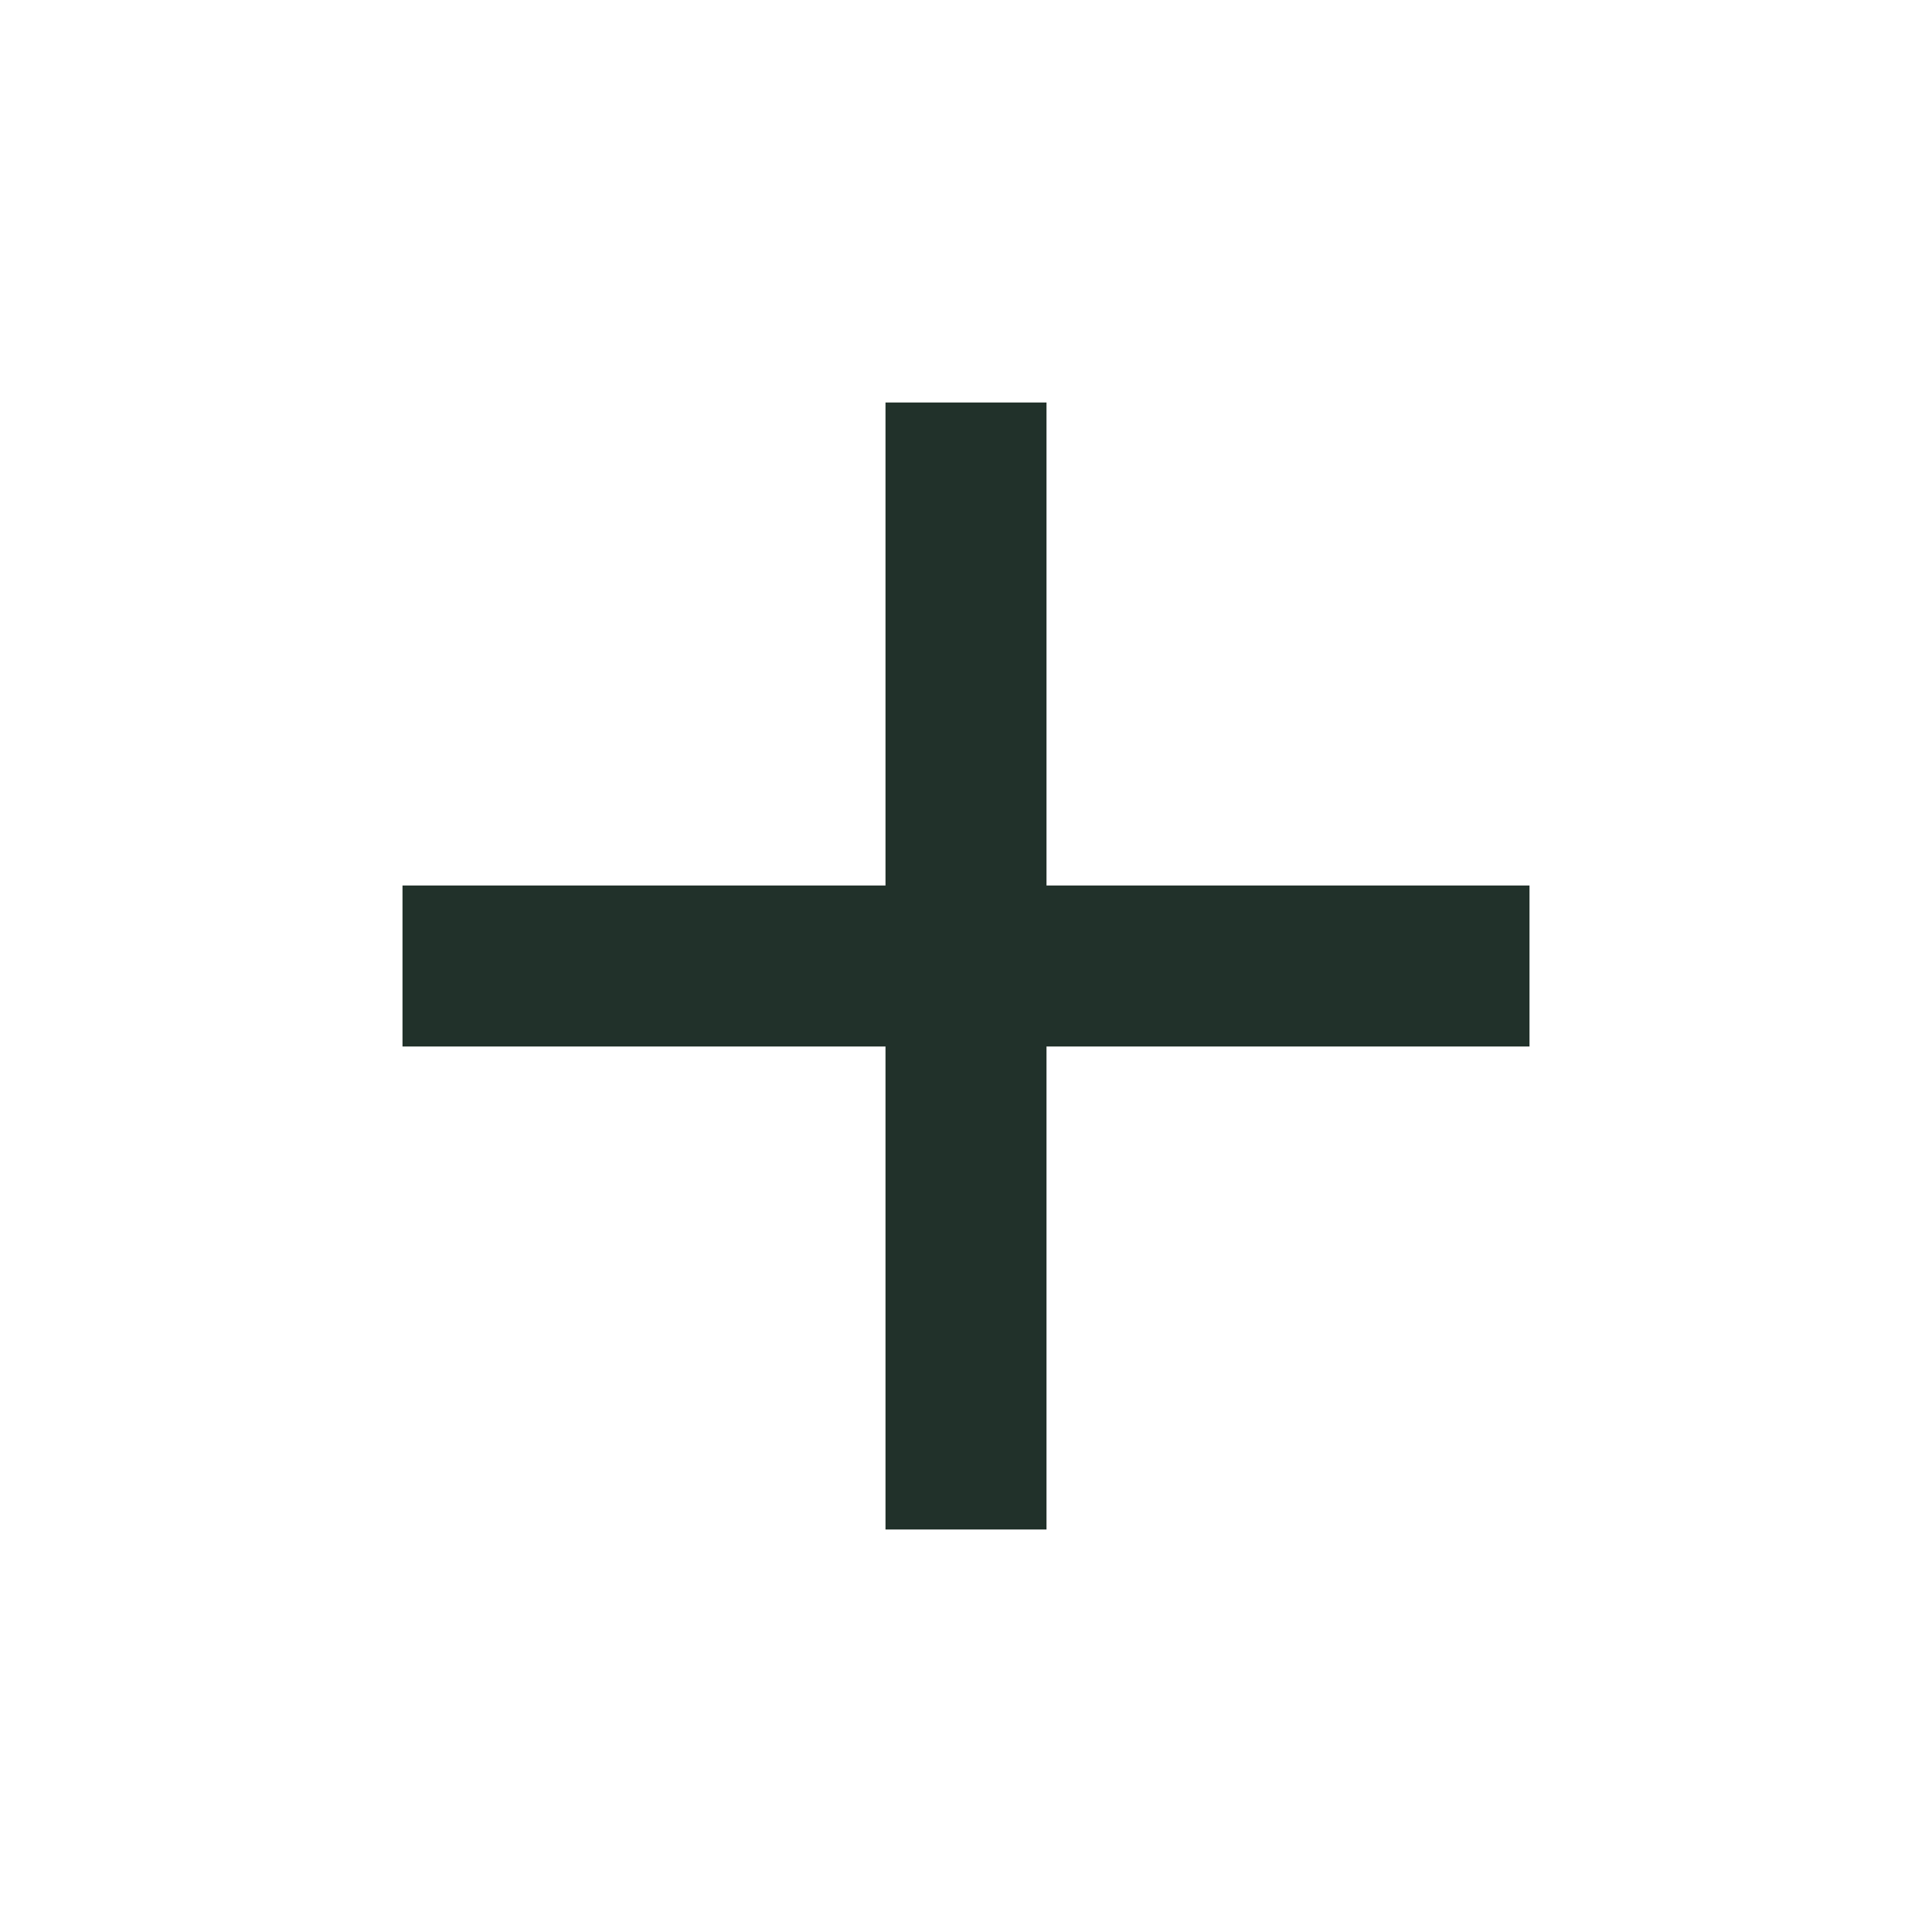
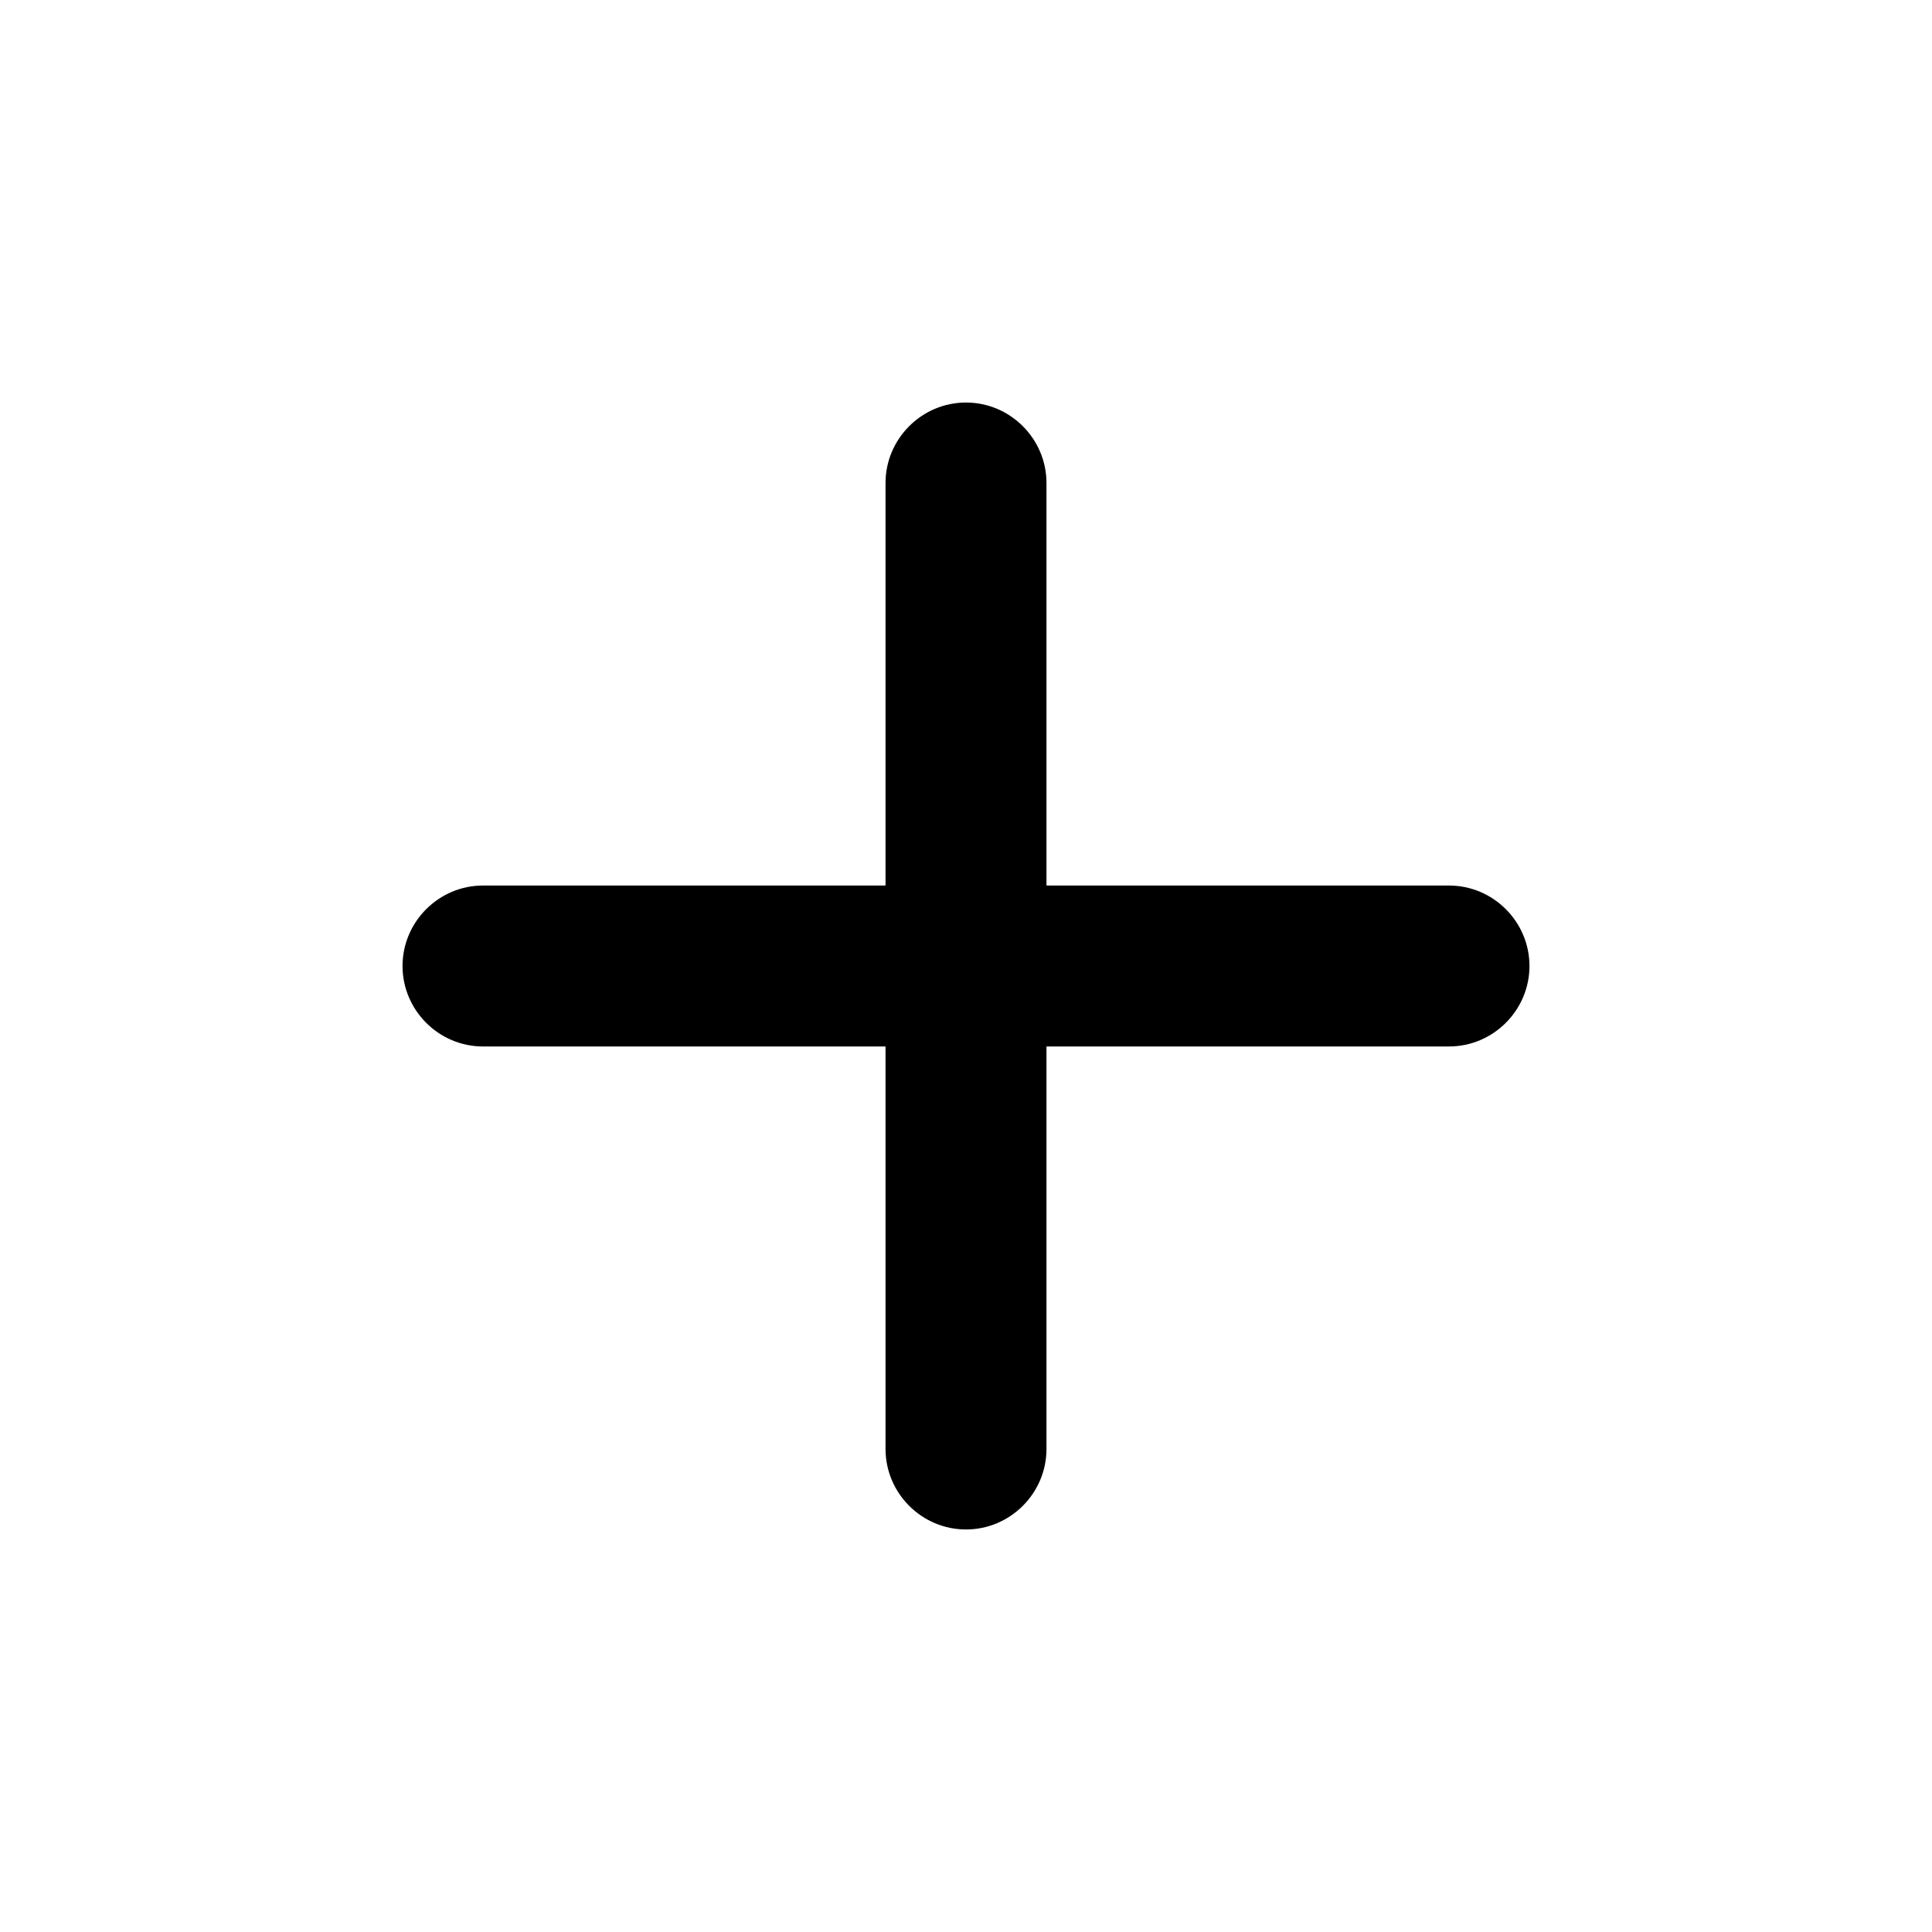
- <svg xmlns="http://www.w3.org/2000/svg" width="24" height="24" viewBox="0 0 24 24" fill="none">
-   <g id="plus">
-     <g id="add-24px">
-       <path id="Path" fill-rule="evenodd" clip-rule="evenodd" d="M19 13H13V19H11V13H5V11H11V5H13V11H19V13Z" fill="#21312A" />
-     </g>
-   </g>
+ <svg xmlns="http://www.w3.org/2000/svg" width="20" height="20" viewBox="0 0 20 20" fill="currentColor">
+   <path d="M15 10.833H10.833V15C10.833 15.458 10.458 15.833 10 15.833C9.542 15.833 9.167 15.458 9.167 15V10.833H5C4.542 10.833 4.167 10.458 4.167 10C4.167 9.542 4.542 9.167 5 9.167H9.167V5C9.167 4.542 9.542 4.167 10 4.167C10.458 4.167 10.833 4.542 10.833 5V9.167H15C15.458 9.167 15.833 9.542 15.833 10C15.833 10.458 15.458 10.833 15 10.833Z" />
</svg>
